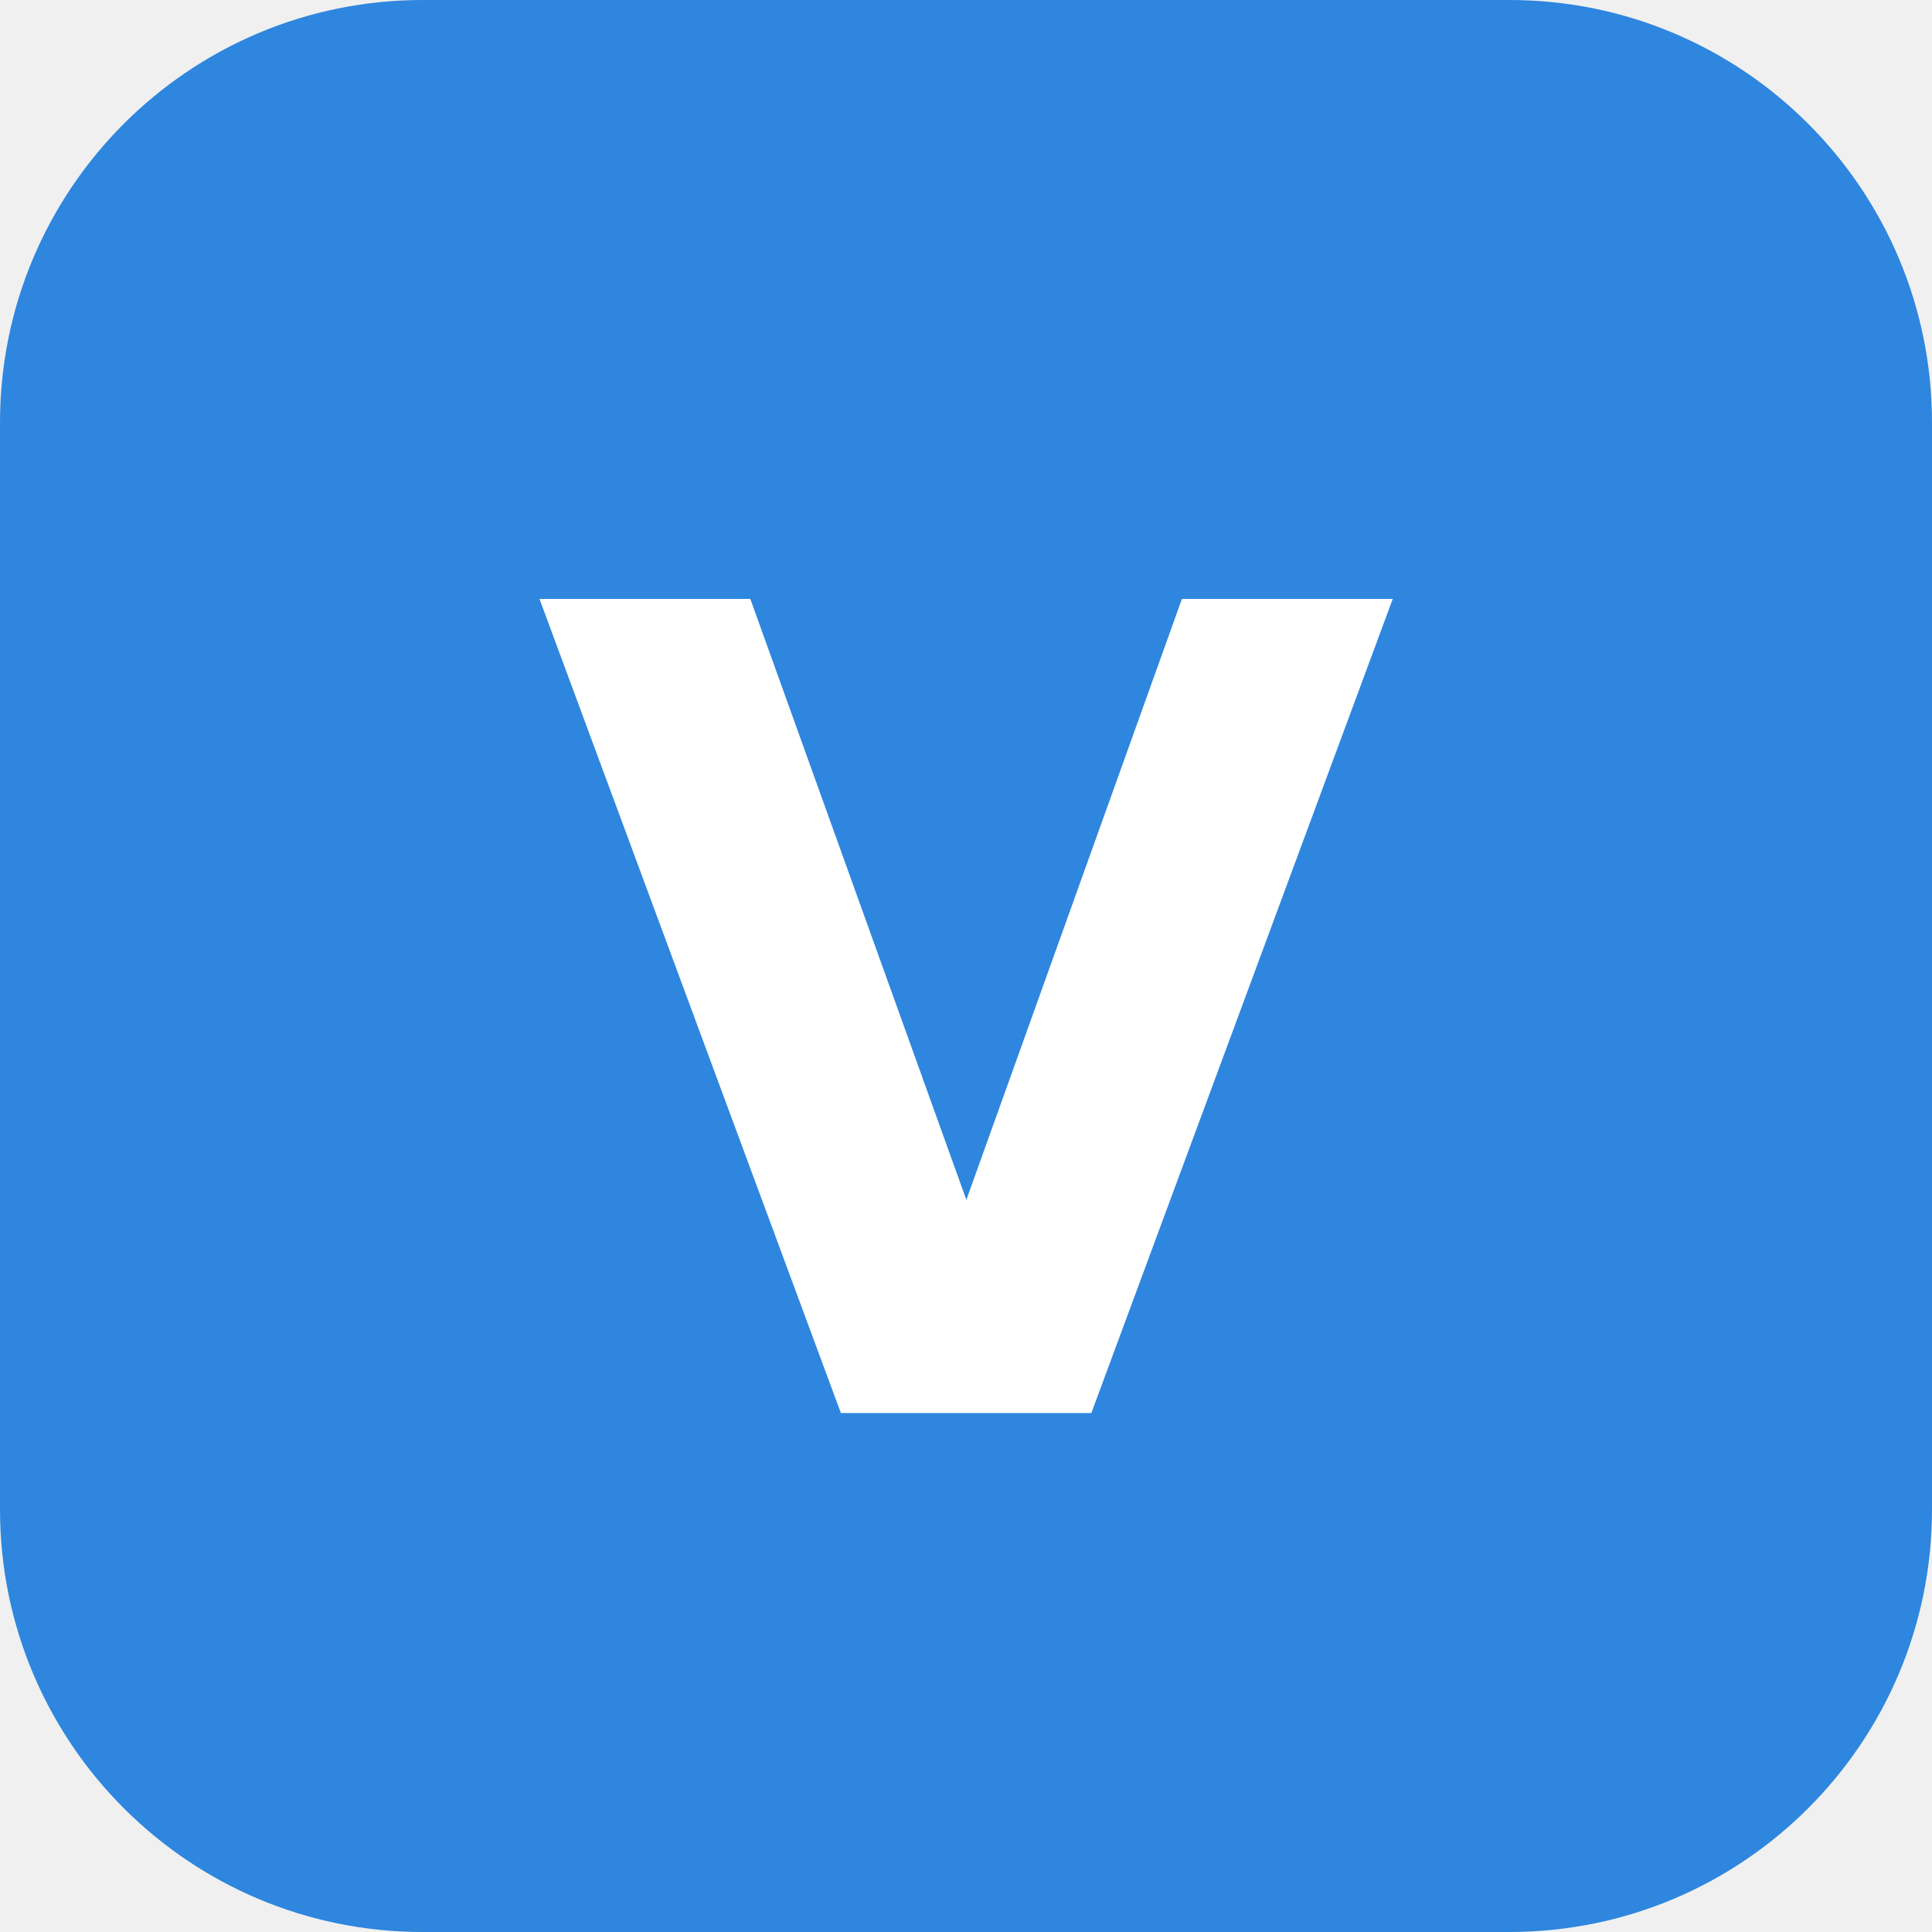
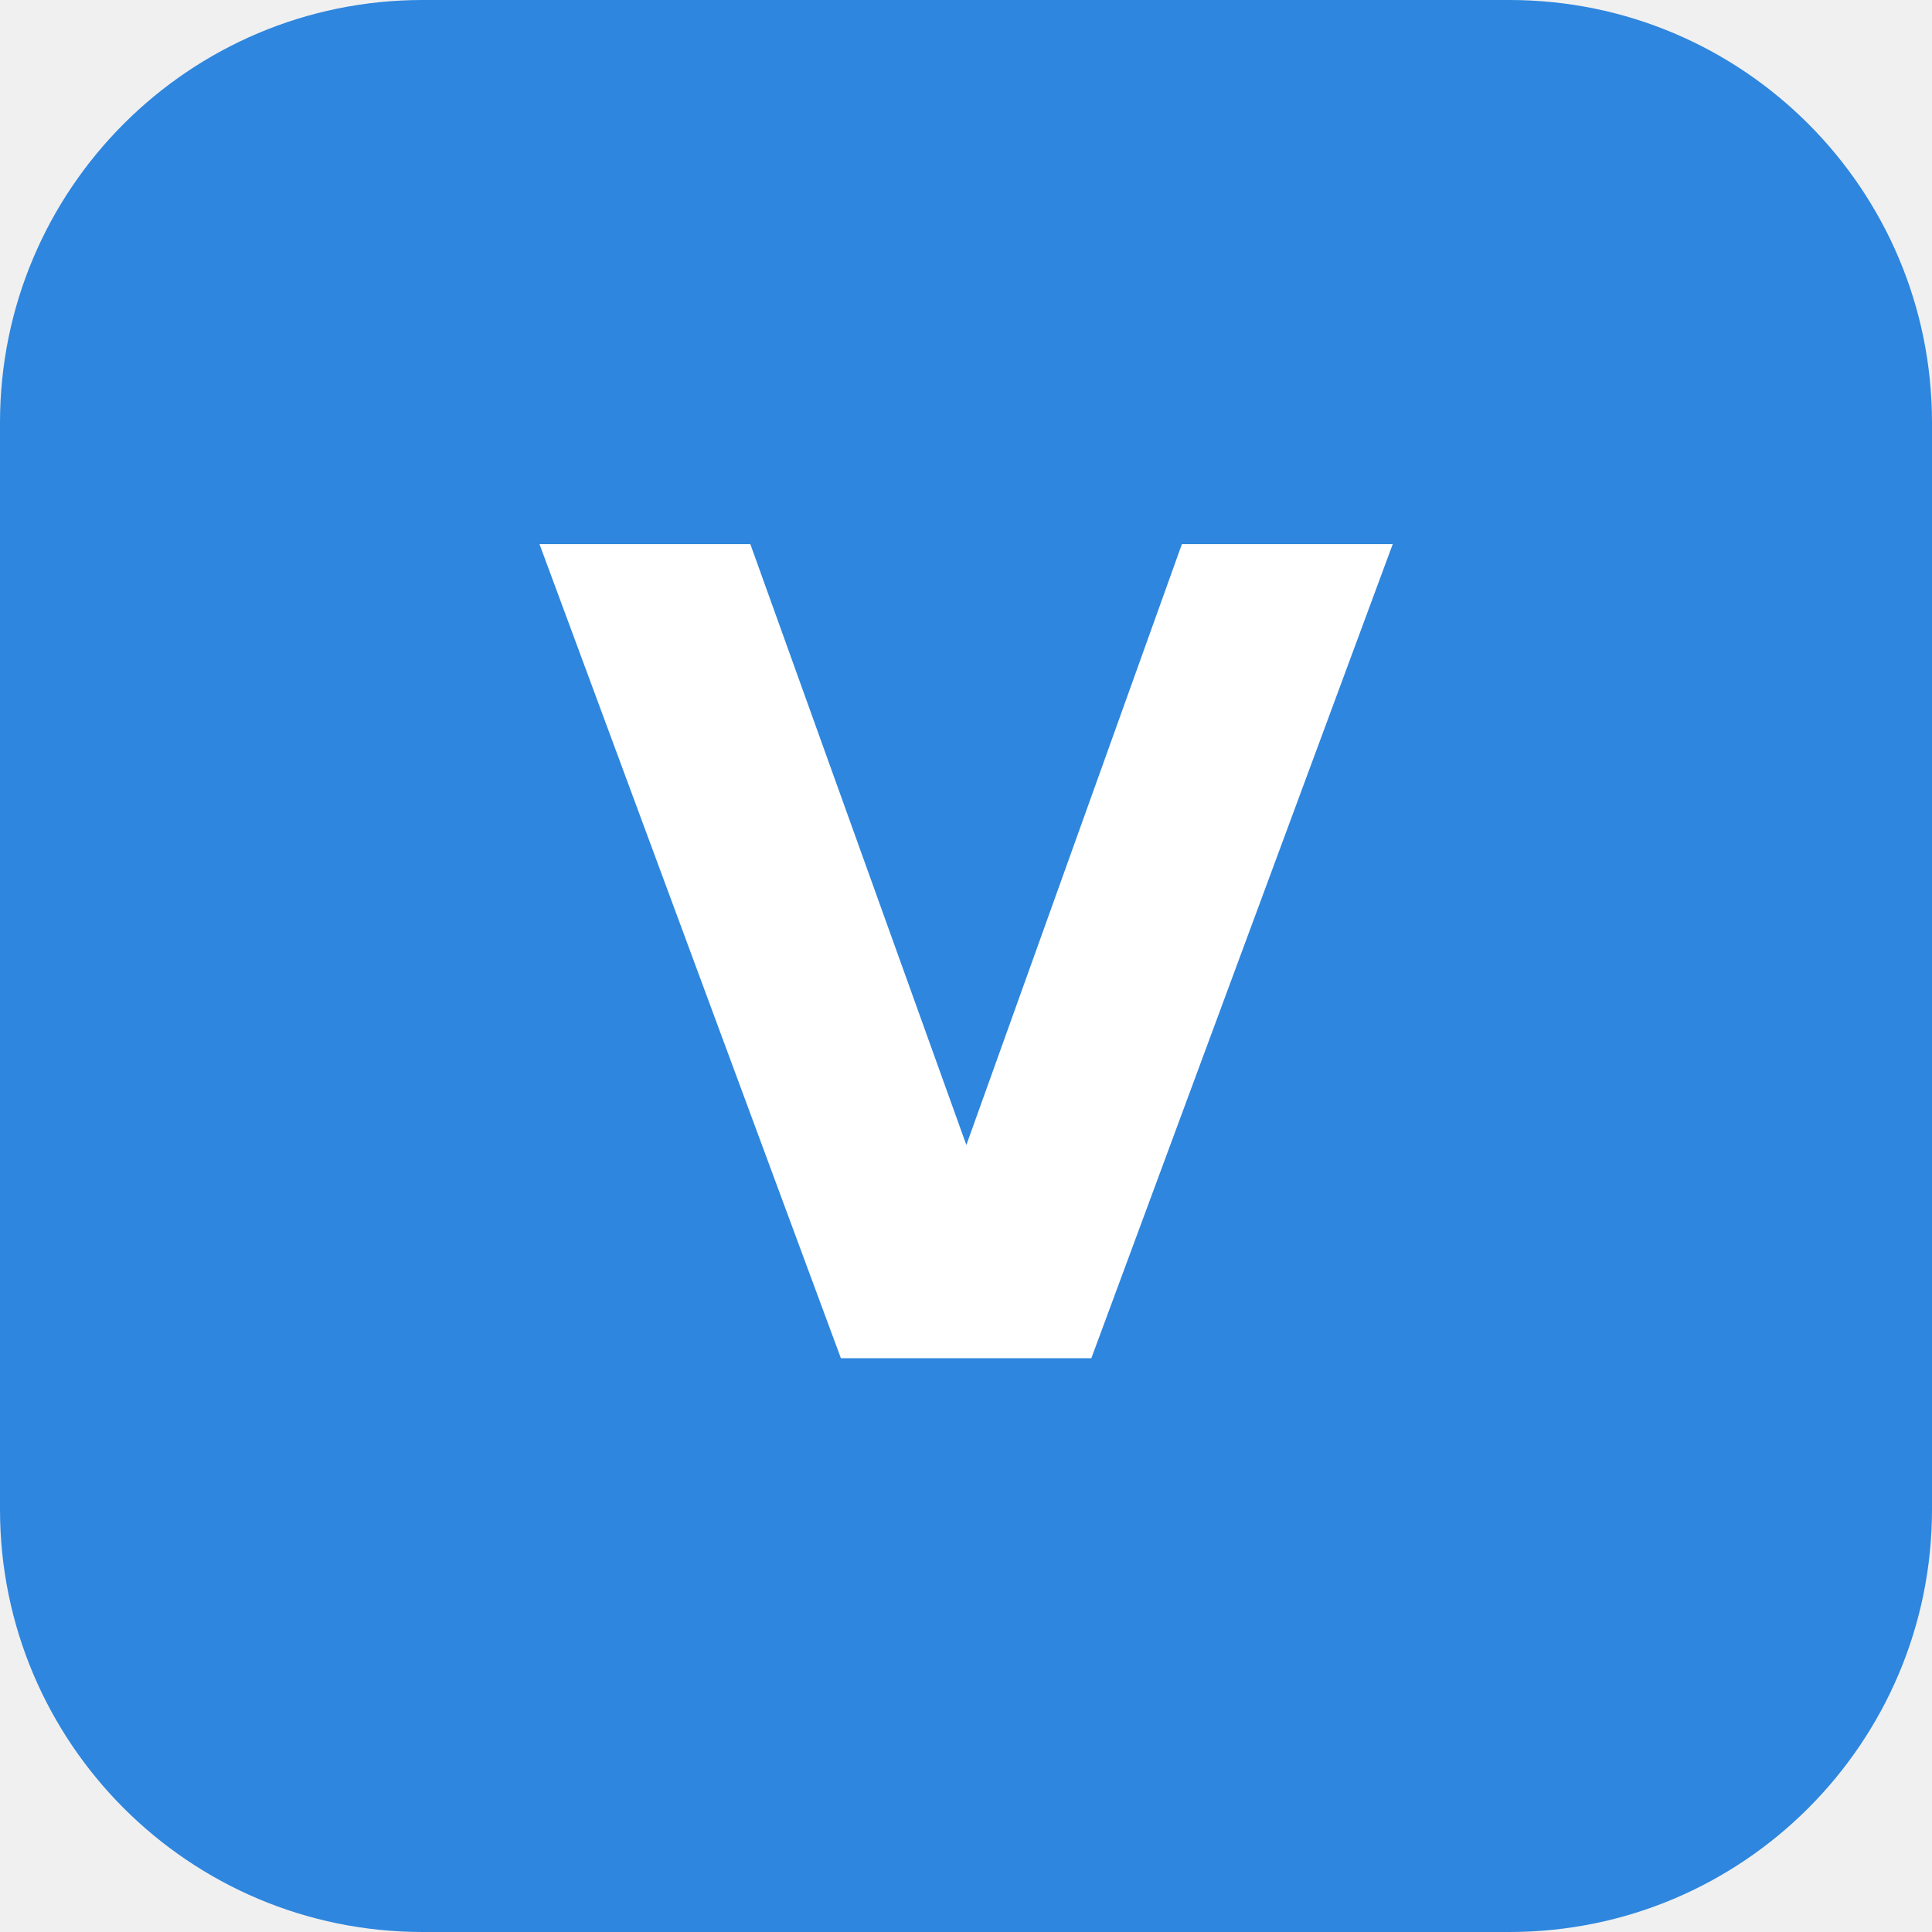
<svg xmlns="http://www.w3.org/2000/svg" width="64" height="64" viewBox="0 0 64 64">
  <rect x="0" y="0" width="64" height="64" rx="14" ry="14" fill="#2E86DE" />
-   <text x="32.0" y="34.0" text-anchor="middle" dominant-baseline="central" font-family="DejaVu Sans, Noto Sans, Arial, sans-serif" font-weight="bold" font-size="37" fill="#FFFFFF">V</text>
+   <text x="32.0" y="44.992" text-anchor="middle" font-family="DejaVu Sans, Noto Sans, Arial, sans-serif" font-weight="bold" font-size="37" fill="#FFFFFF">V</text>
</svg>
